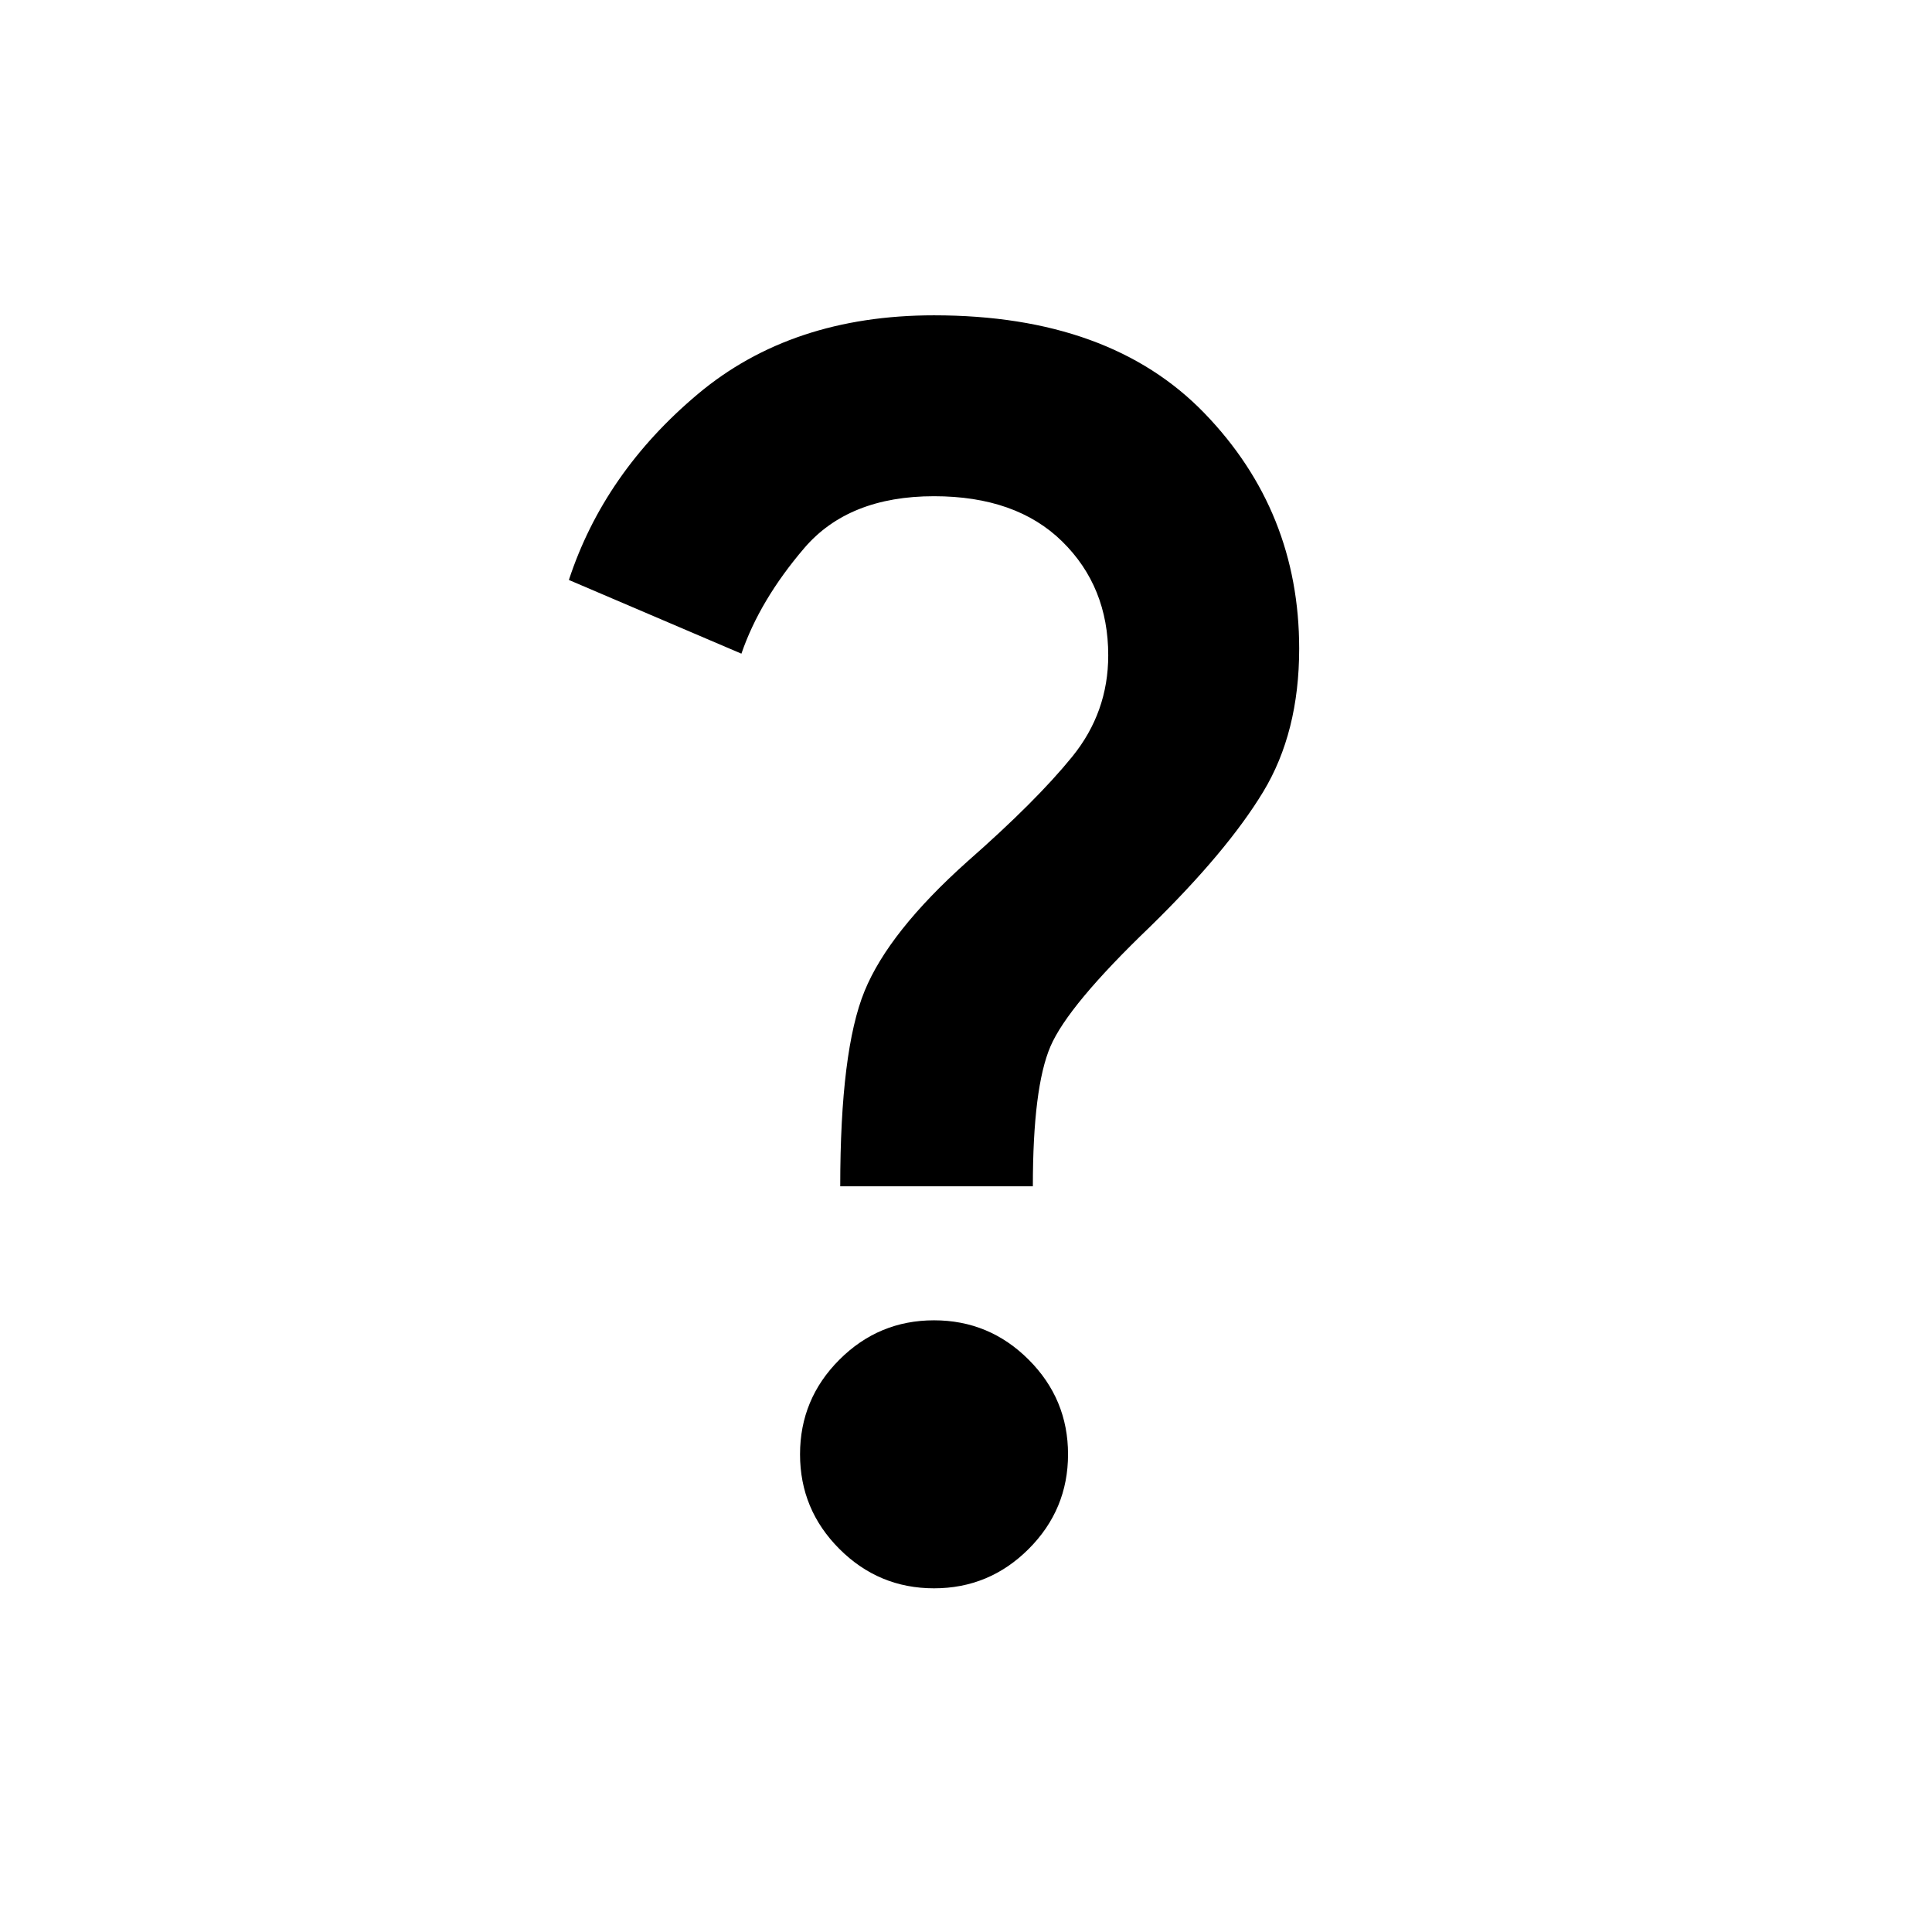
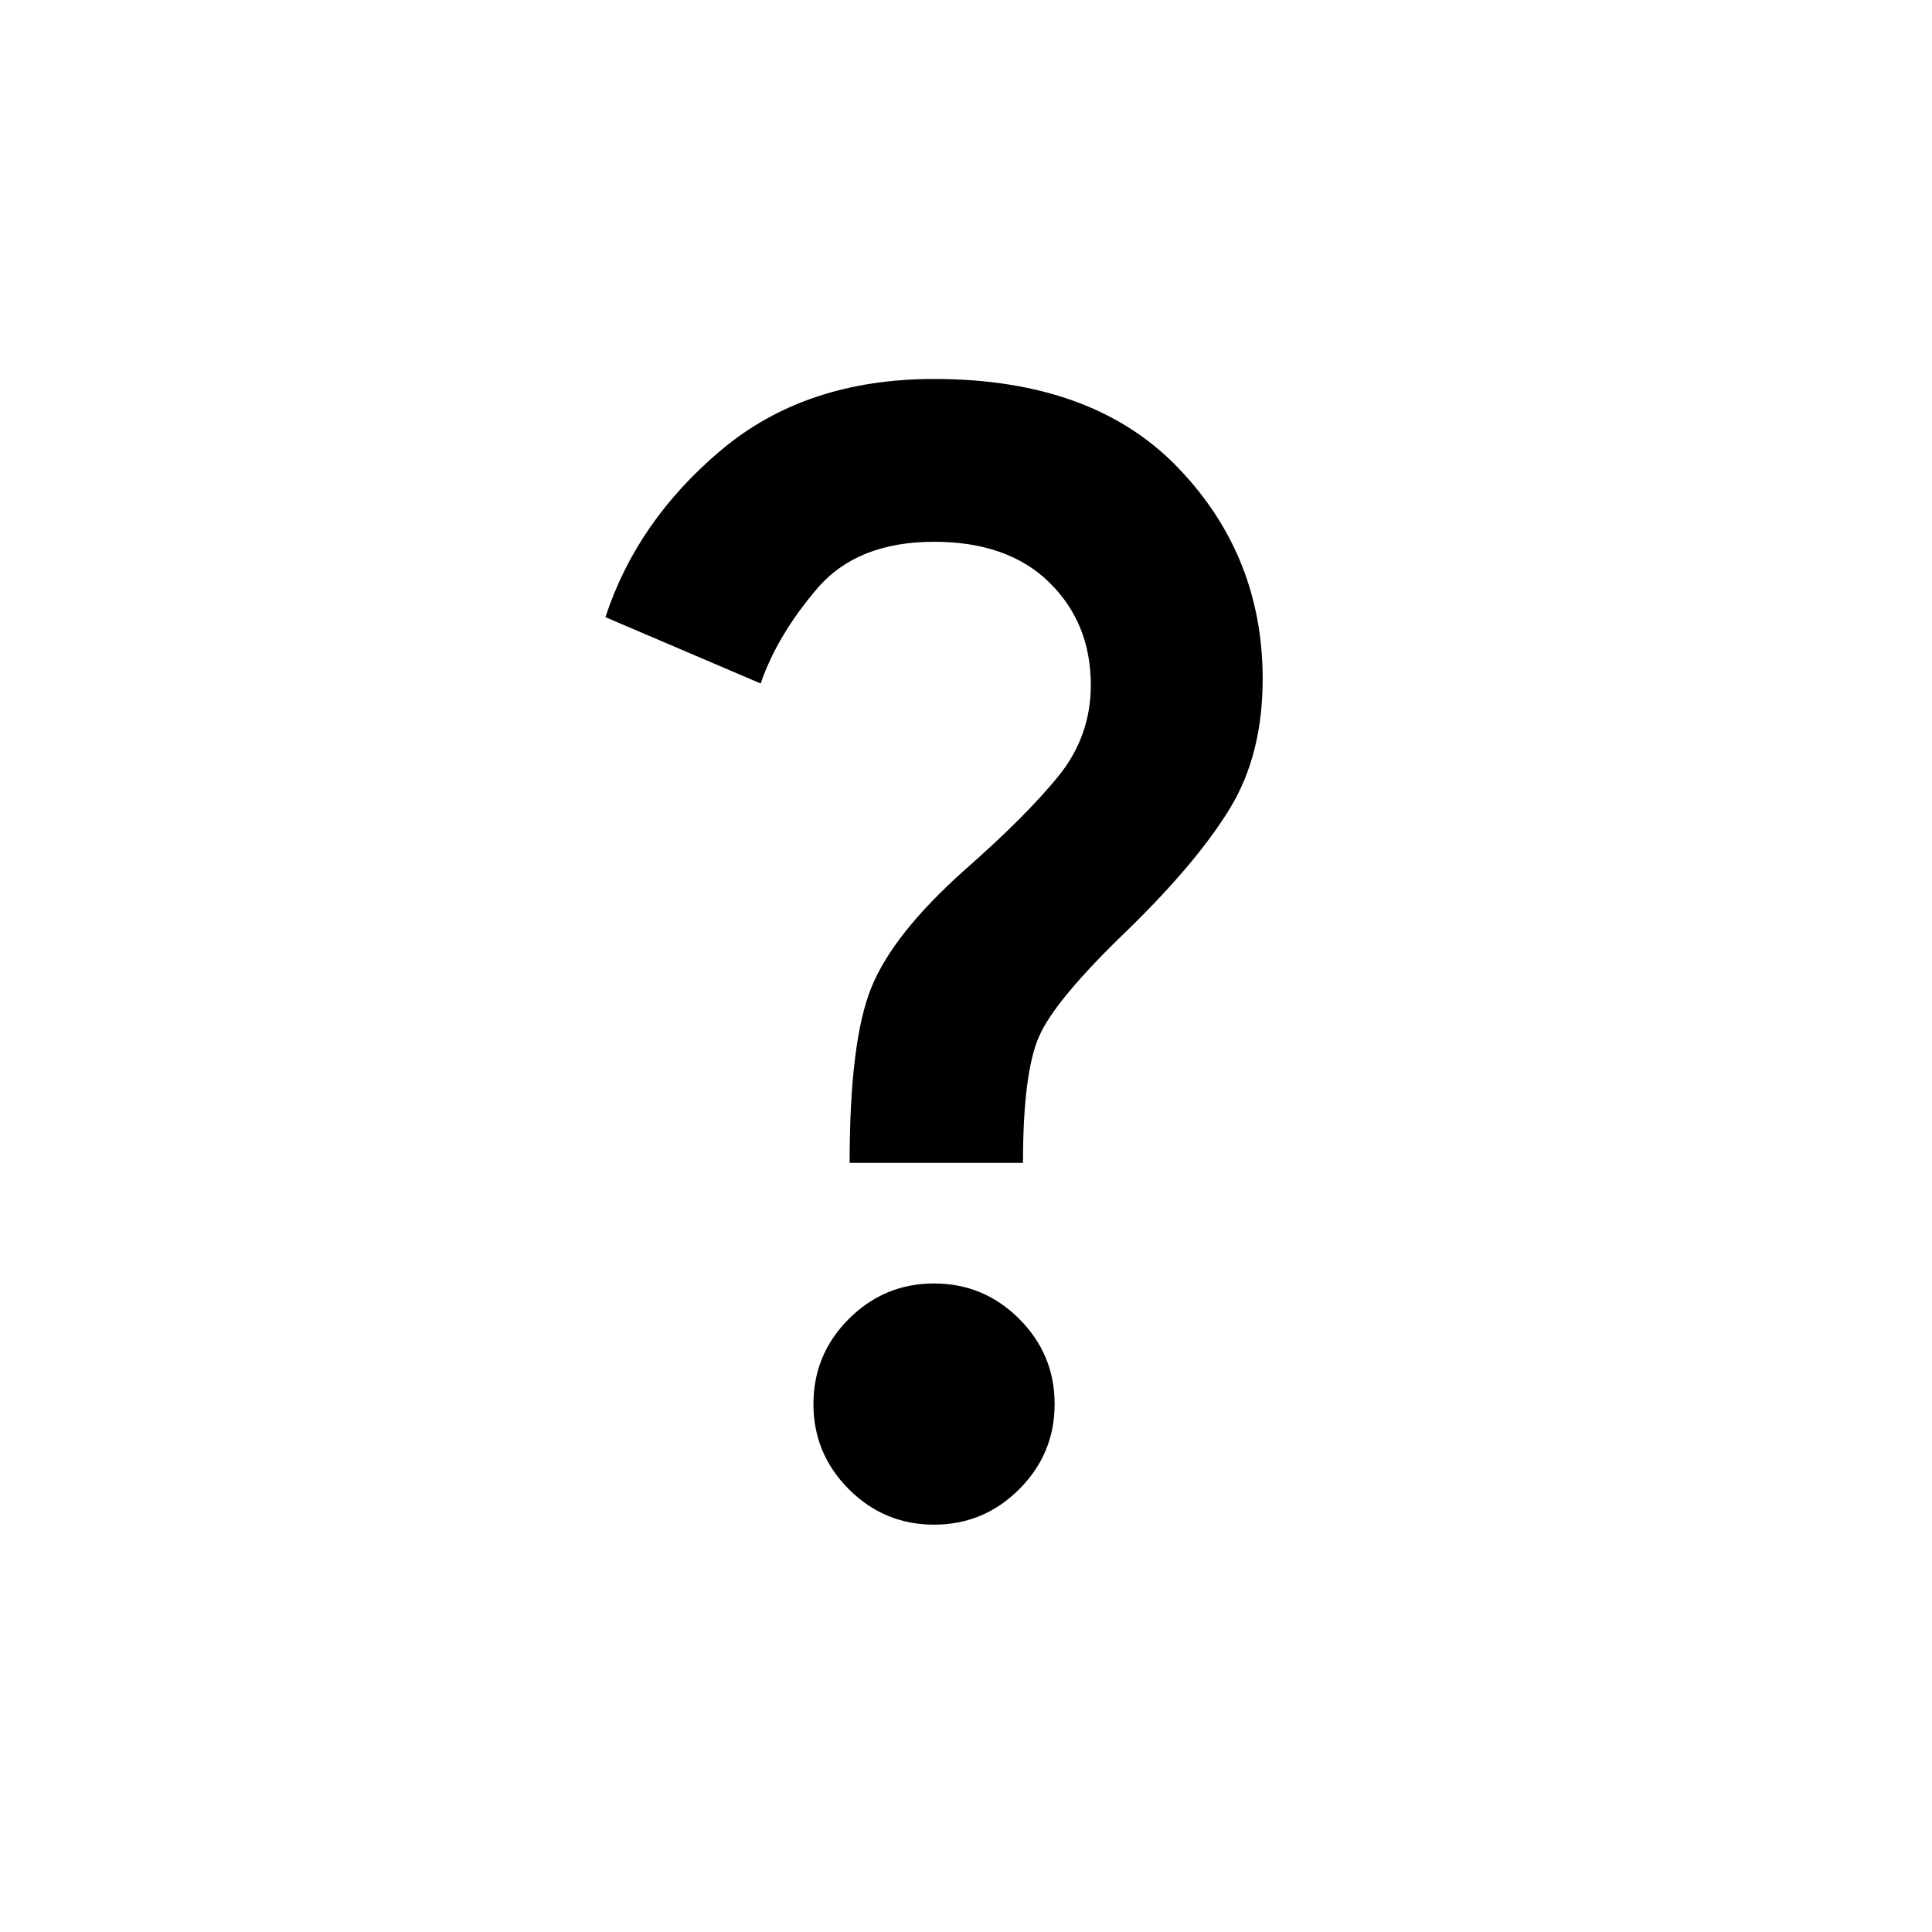
<svg xmlns="http://www.w3.org/2000/svg" height="24px" viewBox="0 -960 960 960" width="24px" fill="#000000" version="1.1" id="svg1">
  <defs id="defs1" />
-   <path d="m 417.509,-370.527 q 0,-67.416 12.068,-96.962 12.068,-29.546 51.186,-64.503 34.124,-29.962 52.018,-52.018 17.894,-22.056 17.894,-50.354 0,-34.124 -22.888,-56.596 -22.888,-22.472 -63.67,-22.472 -42.447,0 -64.503,25.801 -22.056,25.801 -31.211,52.434 l -85.726,-36.621 q 17.478,-53.267 64.086,-92.384 46.608,-39.118 117.353,-39.118 87.391,0 134.415,48.689 47.024,48.689 47.024,116.937 0,41.615 -17.894,71.161 -17.894,29.546 -56.18,66.999 -40.782,39.118 -49.521,59.509 -8.739,20.391 -8.739,69.496 z m 46.608,199.75 q -27.466,0 -47.024,-19.559 -19.559,-19.559 -19.559,-47.024 0,-27.466 19.559,-47.024 19.559,-19.559 47.024,-19.559 27.466,0 47.024,19.559 19.559,19.559 19.559,47.024 0,27.466 -19.559,47.024 -19.559,19.559 -47.024,19.559 z" id="path1" style="stroke-width:0.832" />
+   <path d="m 422.17,-382.179 q 0,-60.674 10.861,-87.266 10.861,-26.592 46.067,-58.052 30.712,-26.966 46.816,-46.816 16.105,-19.85 16.105,-45.318 0,-30.712 -20.599,-50.936 -20.599,-20.225 -57.303,-20.225 -38.202,0 -58.052,23.221 -19.85,23.221 -28.09,47.191 l -77.153,-32.959 q 15.73,-47.94 57.678,-83.146 41.947,-35.206 105.618,-35.206 78.652,0 120.974,43.82 42.322,43.82 42.322,105.243 0,37.453 -16.105,64.045 -16.105,26.592 -50.562,60.3 -36.704,35.206 -44.569,53.558 -7.865,18.352 -7.865,62.547 z m 41.947,179.775 q -24.719,0 -42.322,-17.603 -17.603,-17.603 -17.603,-42.322 0,-24.719 17.603,-42.322 17.603,-17.603 42.322,-17.603 24.719,0 42.322,17.603 17.603,17.603 17.603,42.322 0,24.719 -17.603,42.322 -17.603,17.603 -42.322,17.603 z" id="path1" style="stroke-width:0.749" />
</svg>
